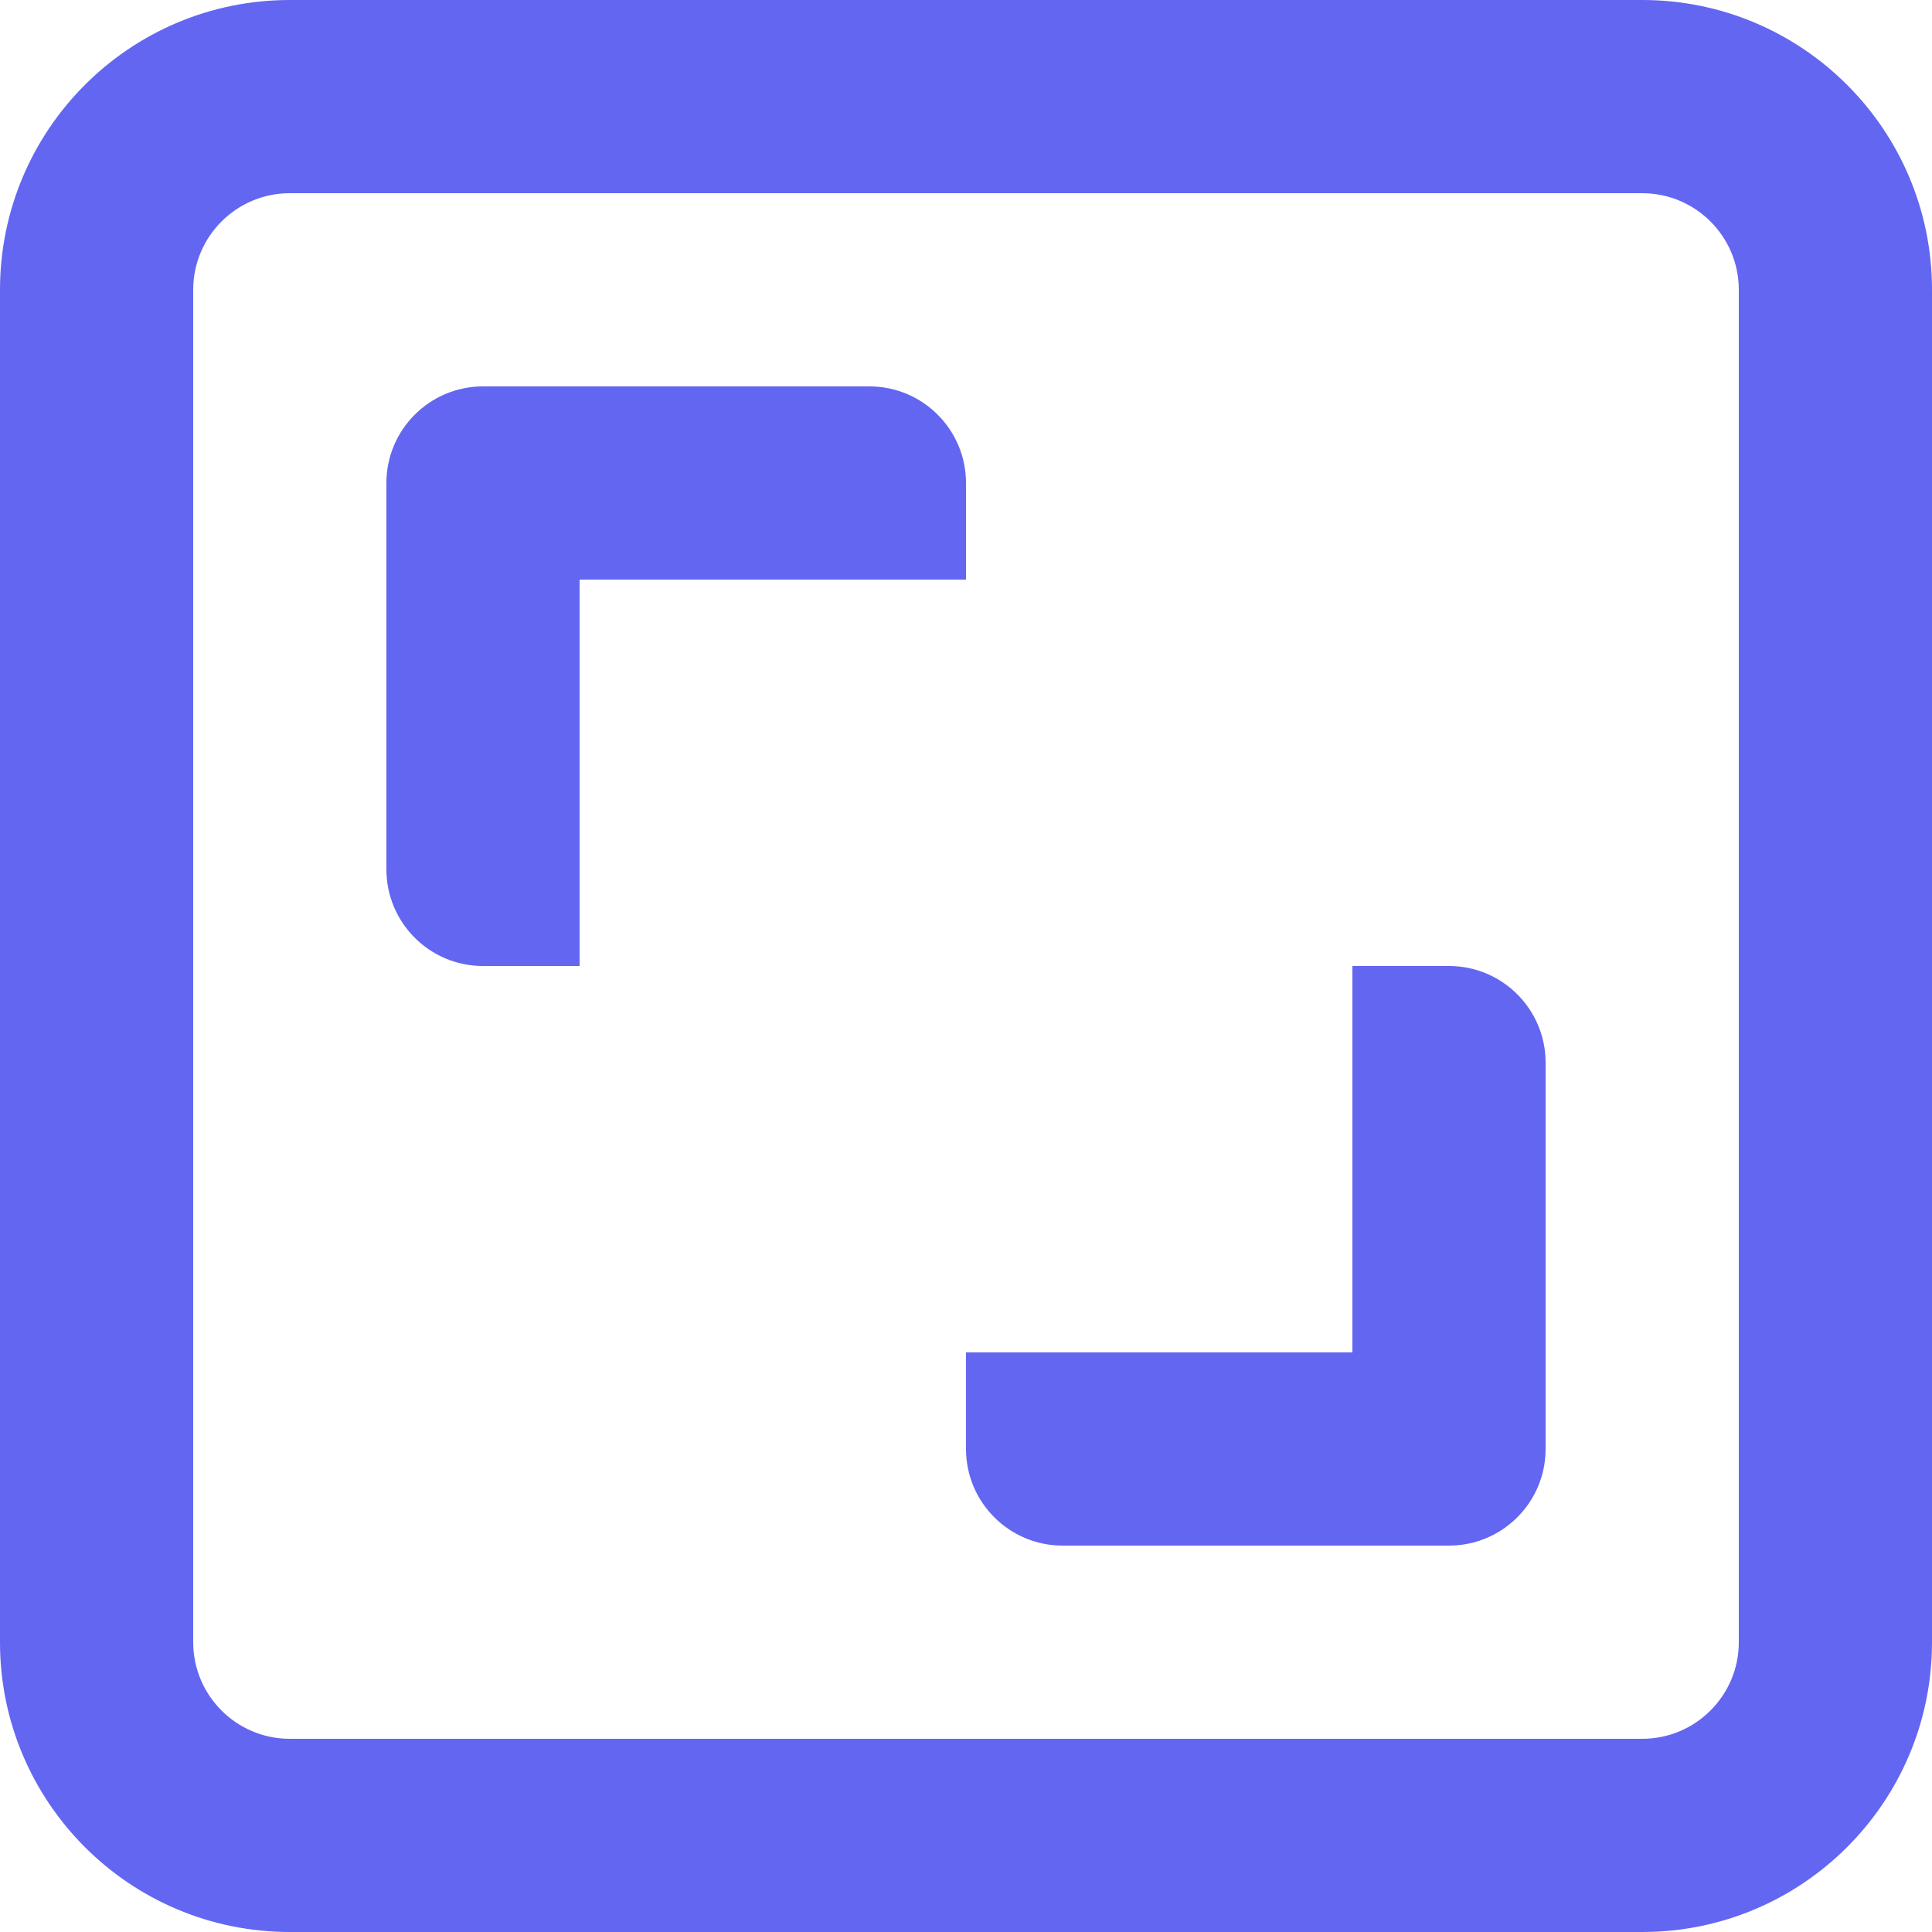
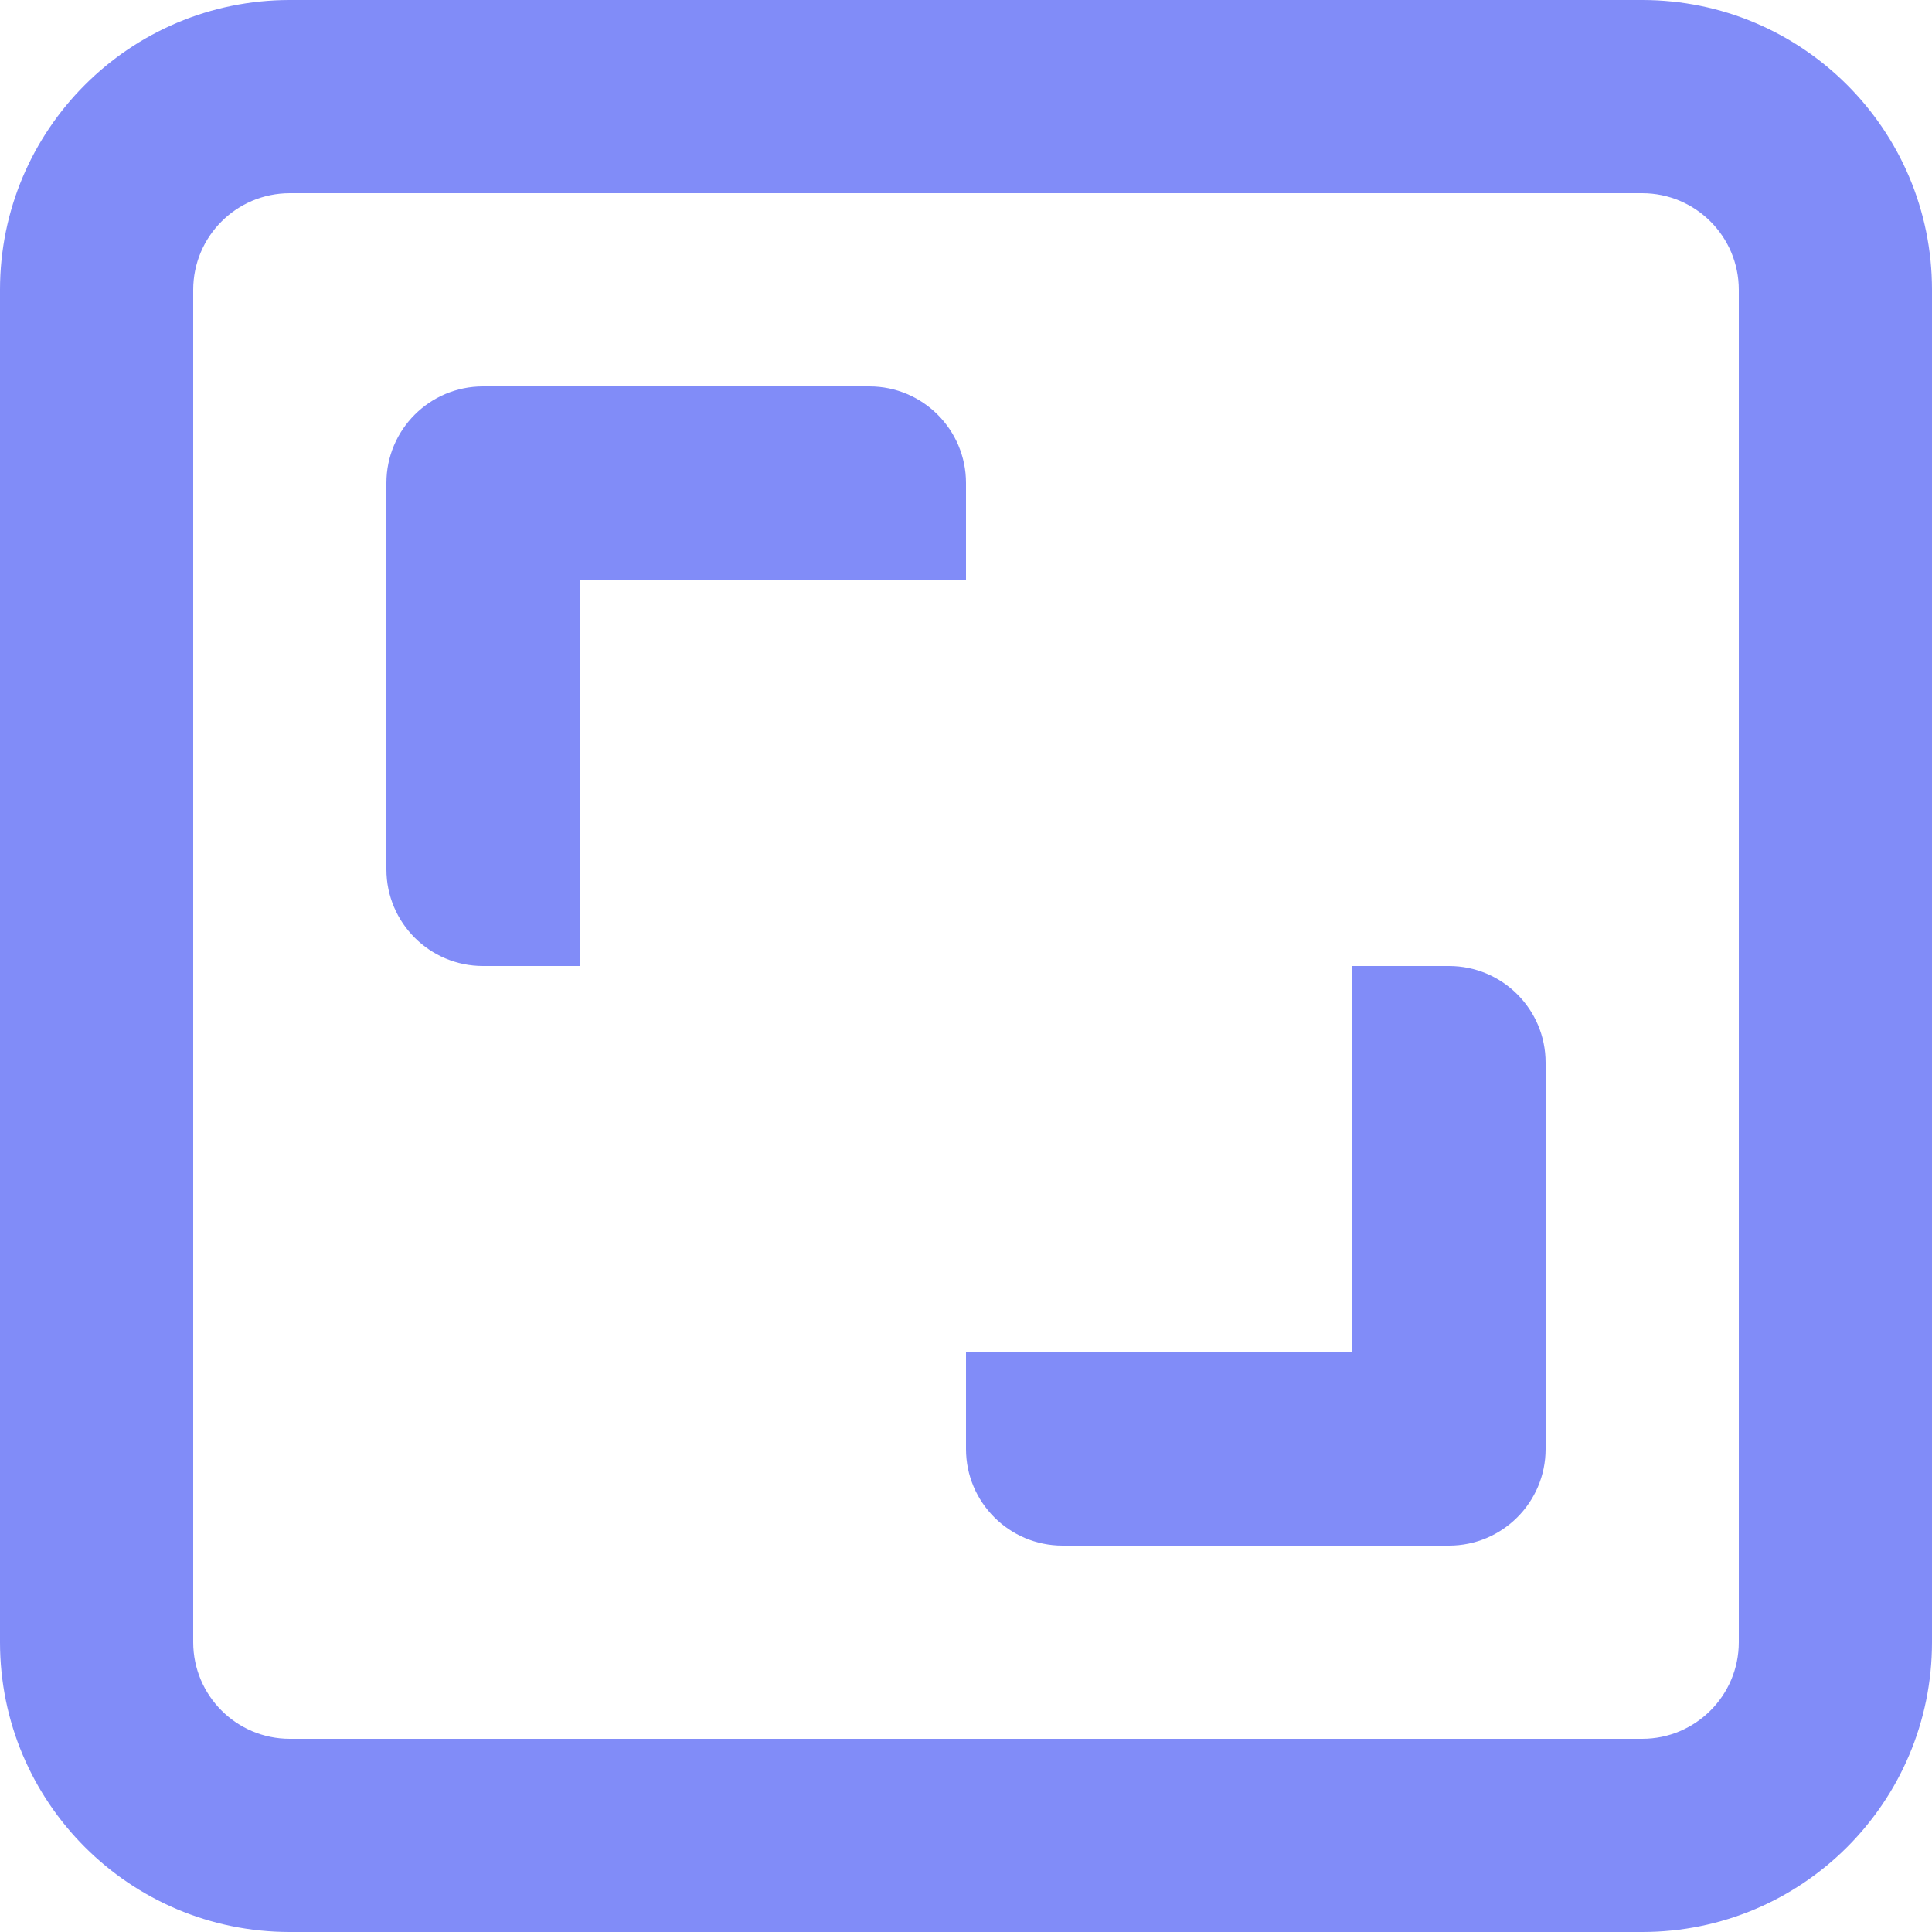
<svg xmlns="http://www.w3.org/2000/svg" width="30" height="30" viewBox="0 0 30 30" fill="none">
-   <path d="M15 22.5C15 23.328 15.672 24 16.5 24H22.5C23.328 24 24 23.328 24 22.5V16.5C24 15.672 23.328 15 22.5 15H21V21H15V22.5Z" fill="#6366f1" />
-   <path d="M13.5 6C14.328 6 15 6.672 15 7.5V9H9V15H7.5C6.672 15 6 14.328 6 13.5V7.5C6 6.672 6.672 6 7.5 6H13.5Z" fill="#6366f1" />
-   <path fill-rule="evenodd" clip-rule="evenodd" d="M4.5 0C2.015 0 0 2.015 0 4.5V25.5C0 27.985 2.015 30 4.5 30H25.5C27.985 30 30 27.985 30 25.5V4.5C30 2.015 27.985 0 25.5 0H4.5ZM25.5 3H4.5C3.672 3 3 3.672 3 4.5V25.5C3 26.328 3.672 27 4.5 27H25.5C26.328 27 27 26.328 27 25.5V4.5C27 3.672 26.328 3 25.5 3Z" fill="#6366f1" />
+   <path d="M15 22.5C15 23.328 15.672 24 16.5 24H22.5C23.328 24 24 23.328 24 22.5V16.5C24 15.672 23.328 15 22.5 15H21V21H15V22.5Z" fill="#818cf8" />
+   <path d="M13.5 6C14.328 6 15 6.672 15 7.5V9H9V15H7.5C6.672 15 6 14.328 6 13.5V7.5C6 6.672 6.672 6 7.5 6H13.5Z" fill="#818cf8" />
+   <path fill-rule="evenodd" clip-rule="evenodd" d="M4.5 0C2.015 0 0 2.015 0 4.5V25.5C0 27.985 2.015 30 4.5 30H25.5C27.985 30 30 27.985 30 25.5V4.5C30 2.015 27.985 0 25.5 0H4.5ZM25.5 3H4.5C3.672 3 3 3.672 3 4.5V25.5C3 26.328 3.672 27 4.5 27H25.5C26.328 27 27 26.328 27 25.5V4.5C27 3.672 26.328 3 25.5 3Z" fill="#818cf8" />
</svg>
